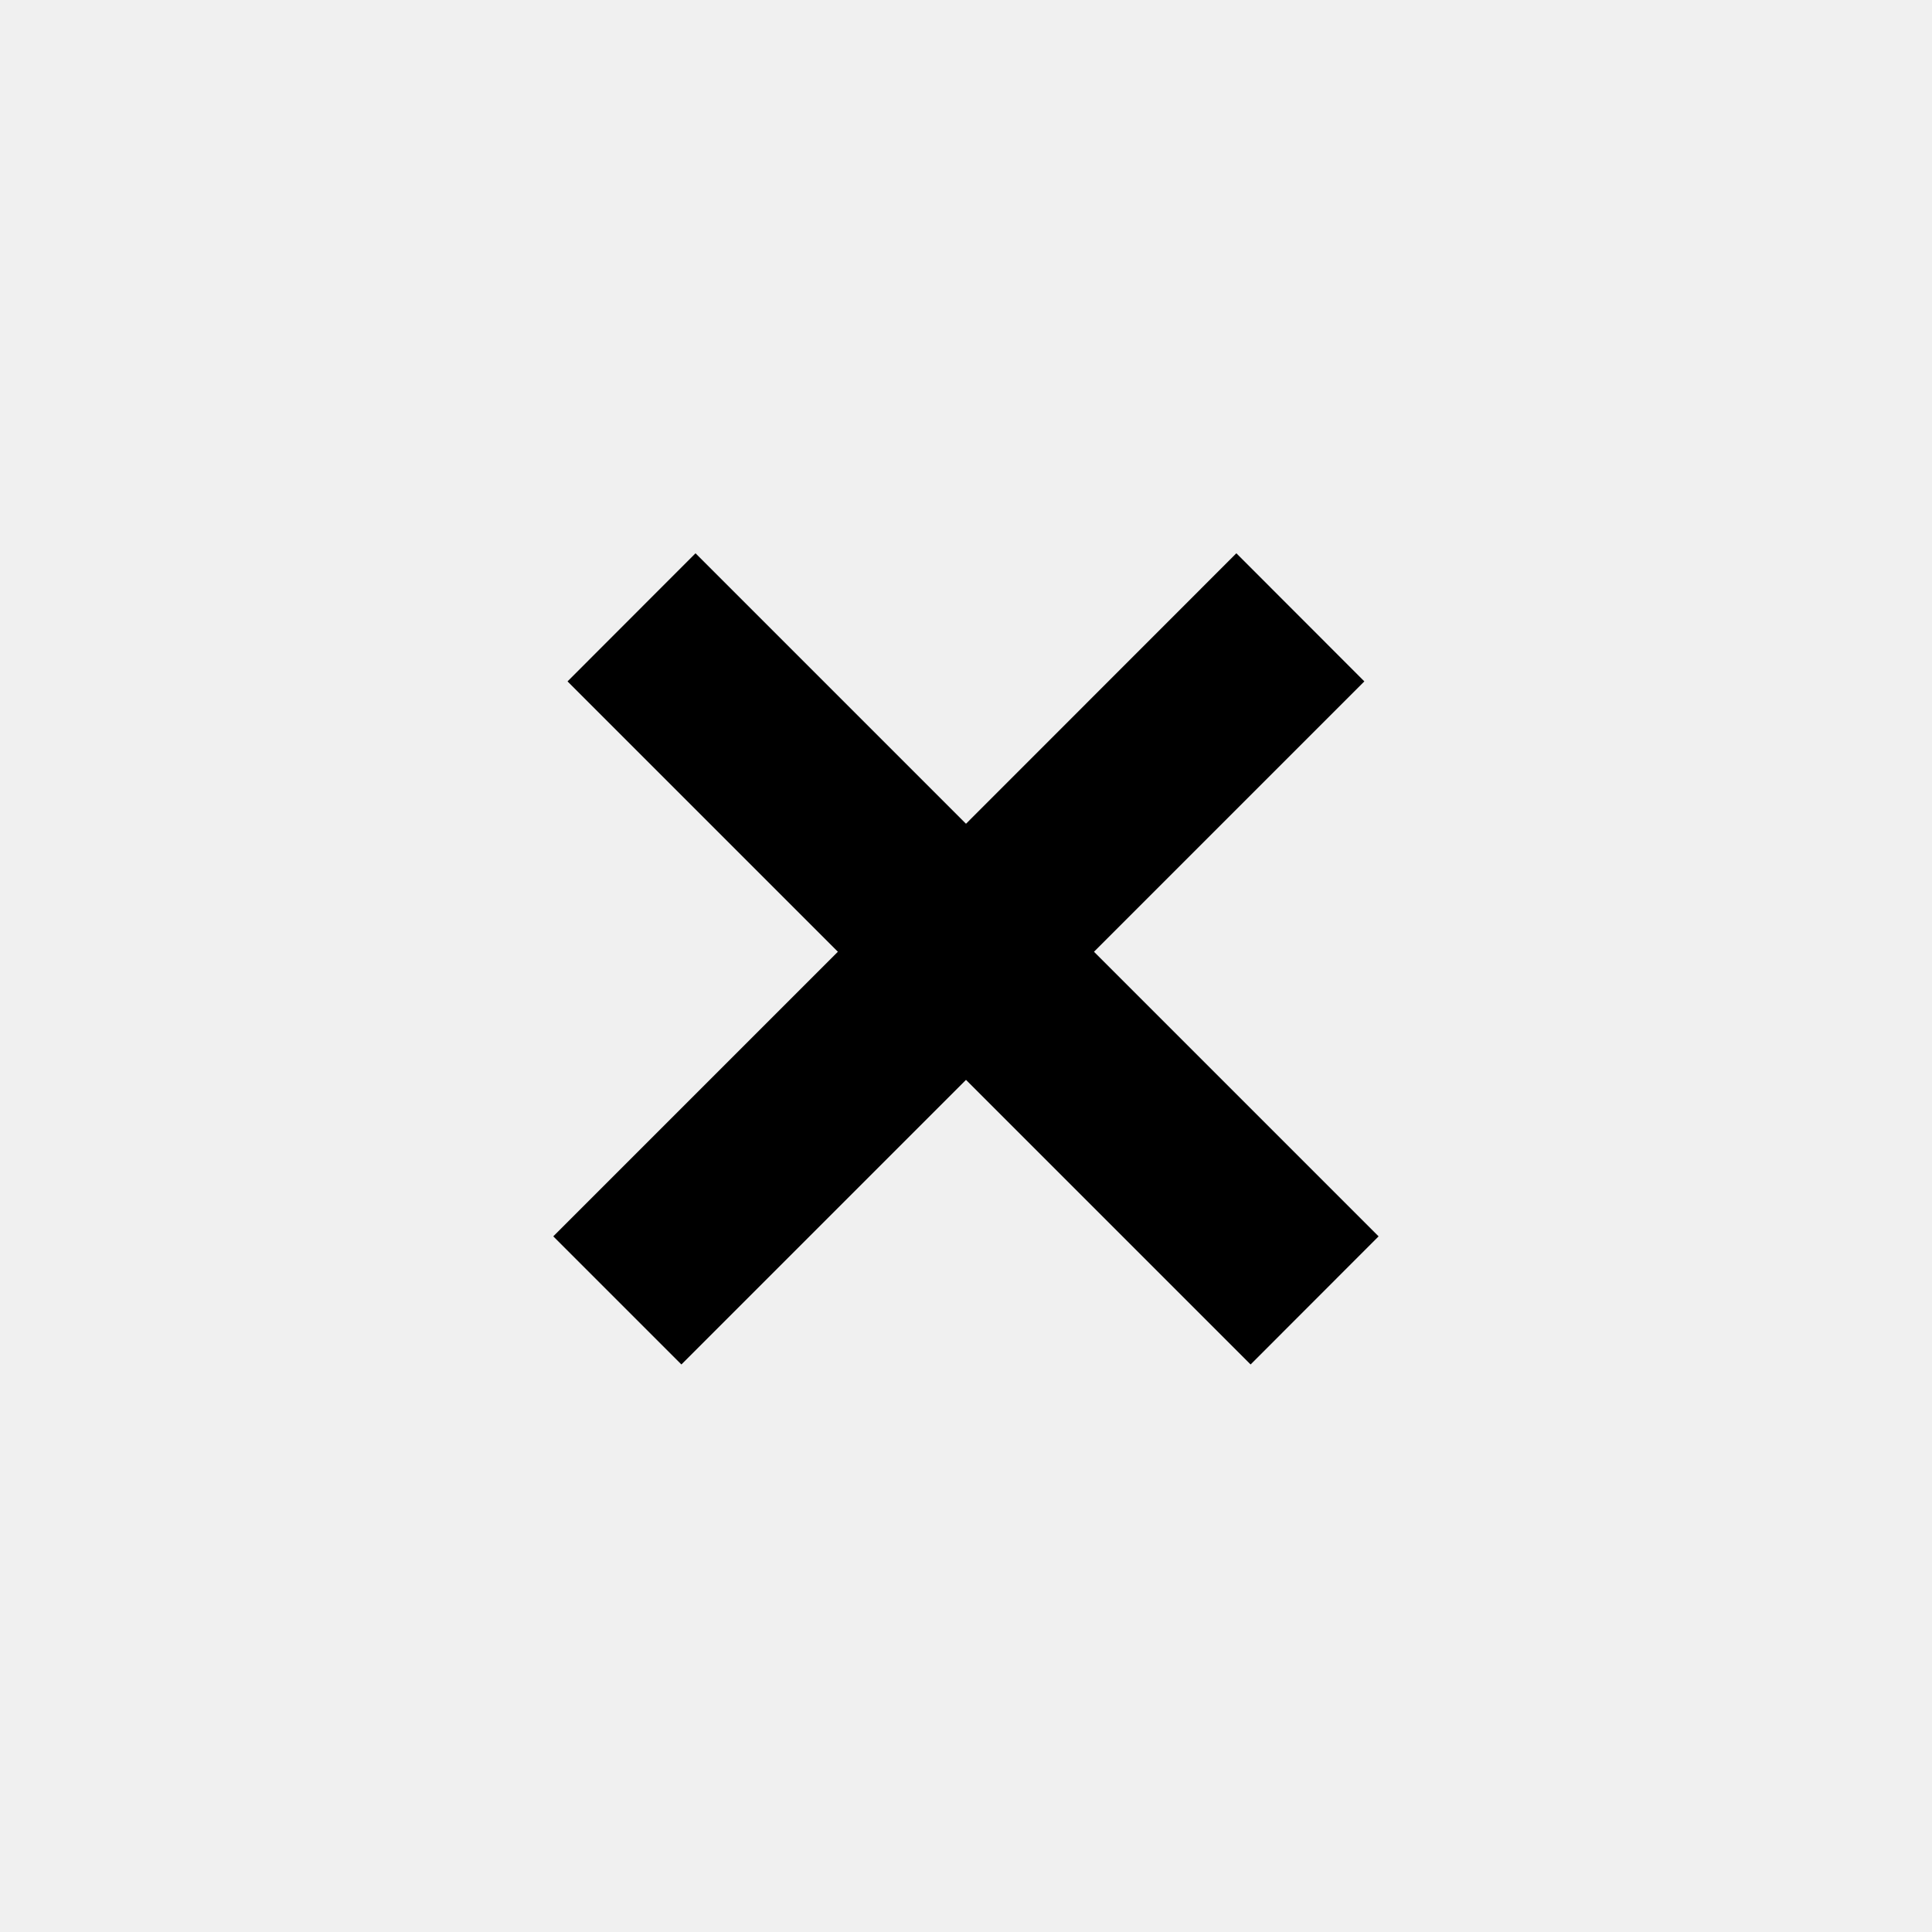
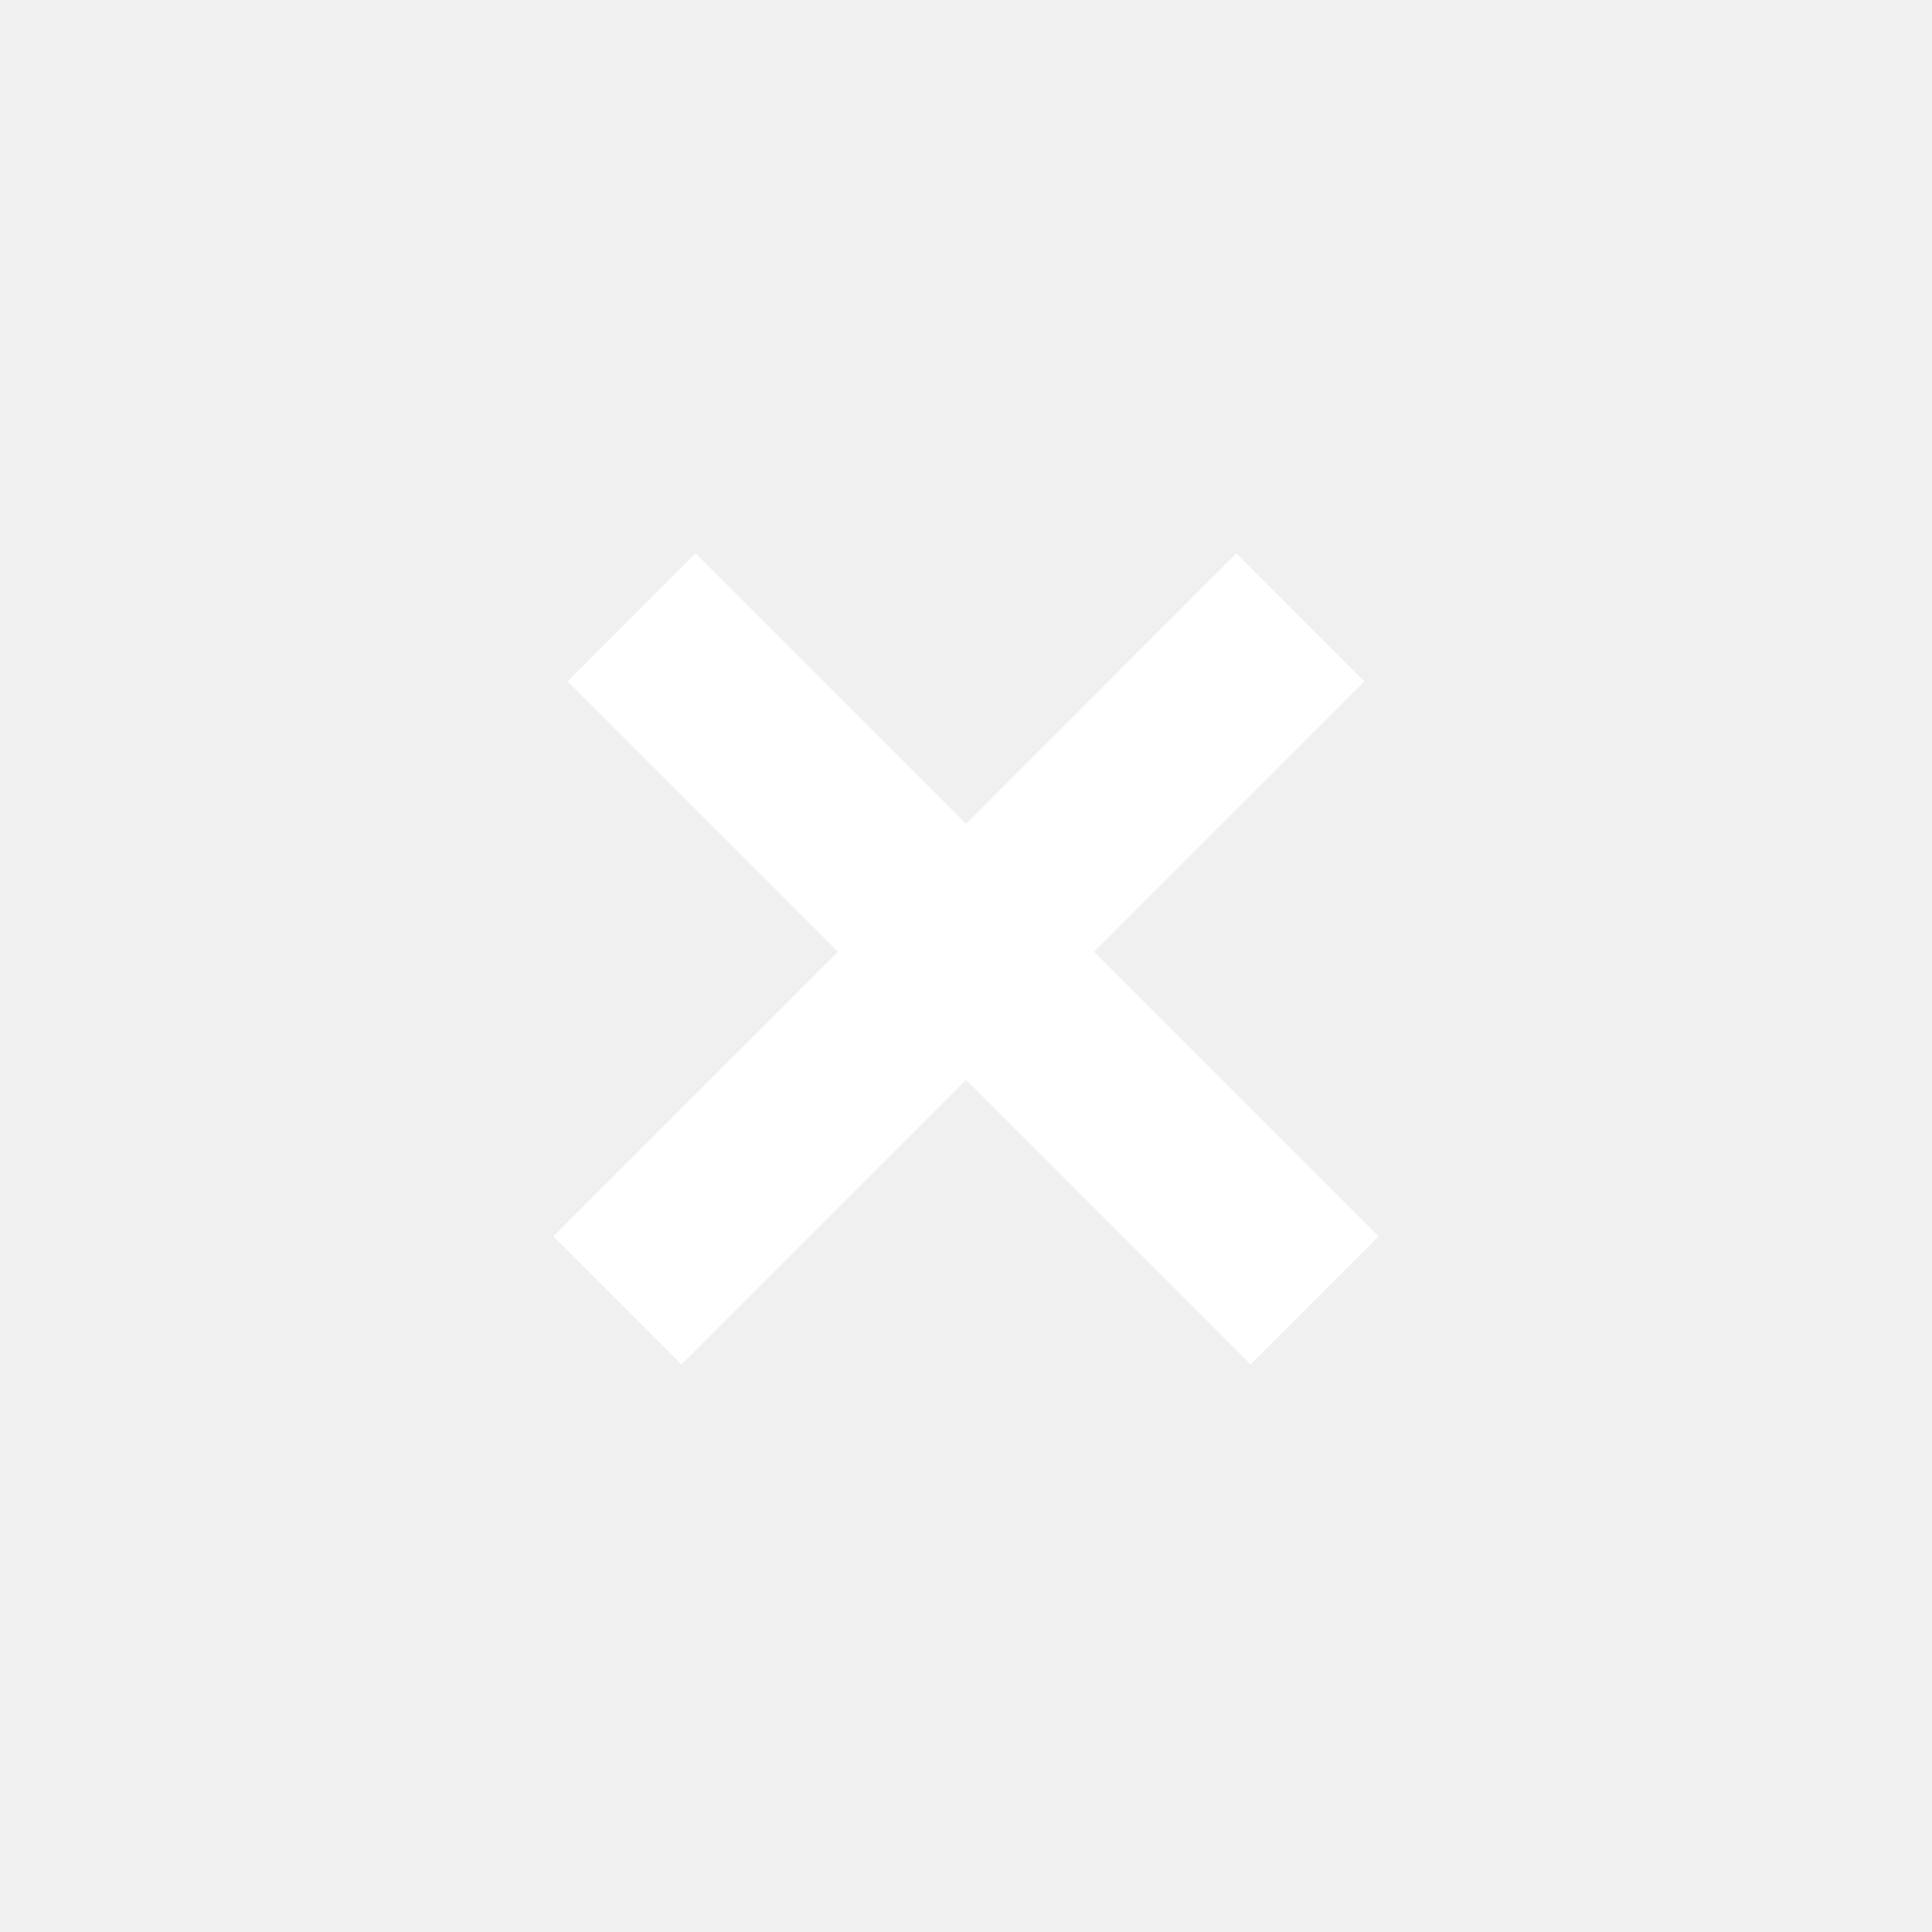
<svg xmlns="http://www.w3.org/2000/svg" width="16" height="16" viewBox="0 0 16 16" fill="none">
-   <path fill-rule="evenodd" clip-rule="evenodd" d="M8 8.943L10.357 11.3L11.417 10.239L9.06 7.882L11.299 5.643L10.239 4.582L8 6.822L5.76 4.582L4.7 5.643L6.939 7.882L4.582 10.239L5.643 11.3L8 8.943Z" fill="black" />
+   <path fill-rule="evenodd" clip-rule="evenodd" d="M8 8.943L10.357 11.3L11.417 10.239L9.06 7.882L11.299 5.643L10.239 4.582L8 6.822L5.76 4.582L4.7 5.643L6.939 7.882L4.582 10.239L5.643 11.3L8 8.943Z" fill="#ffffff" />
</svg>
